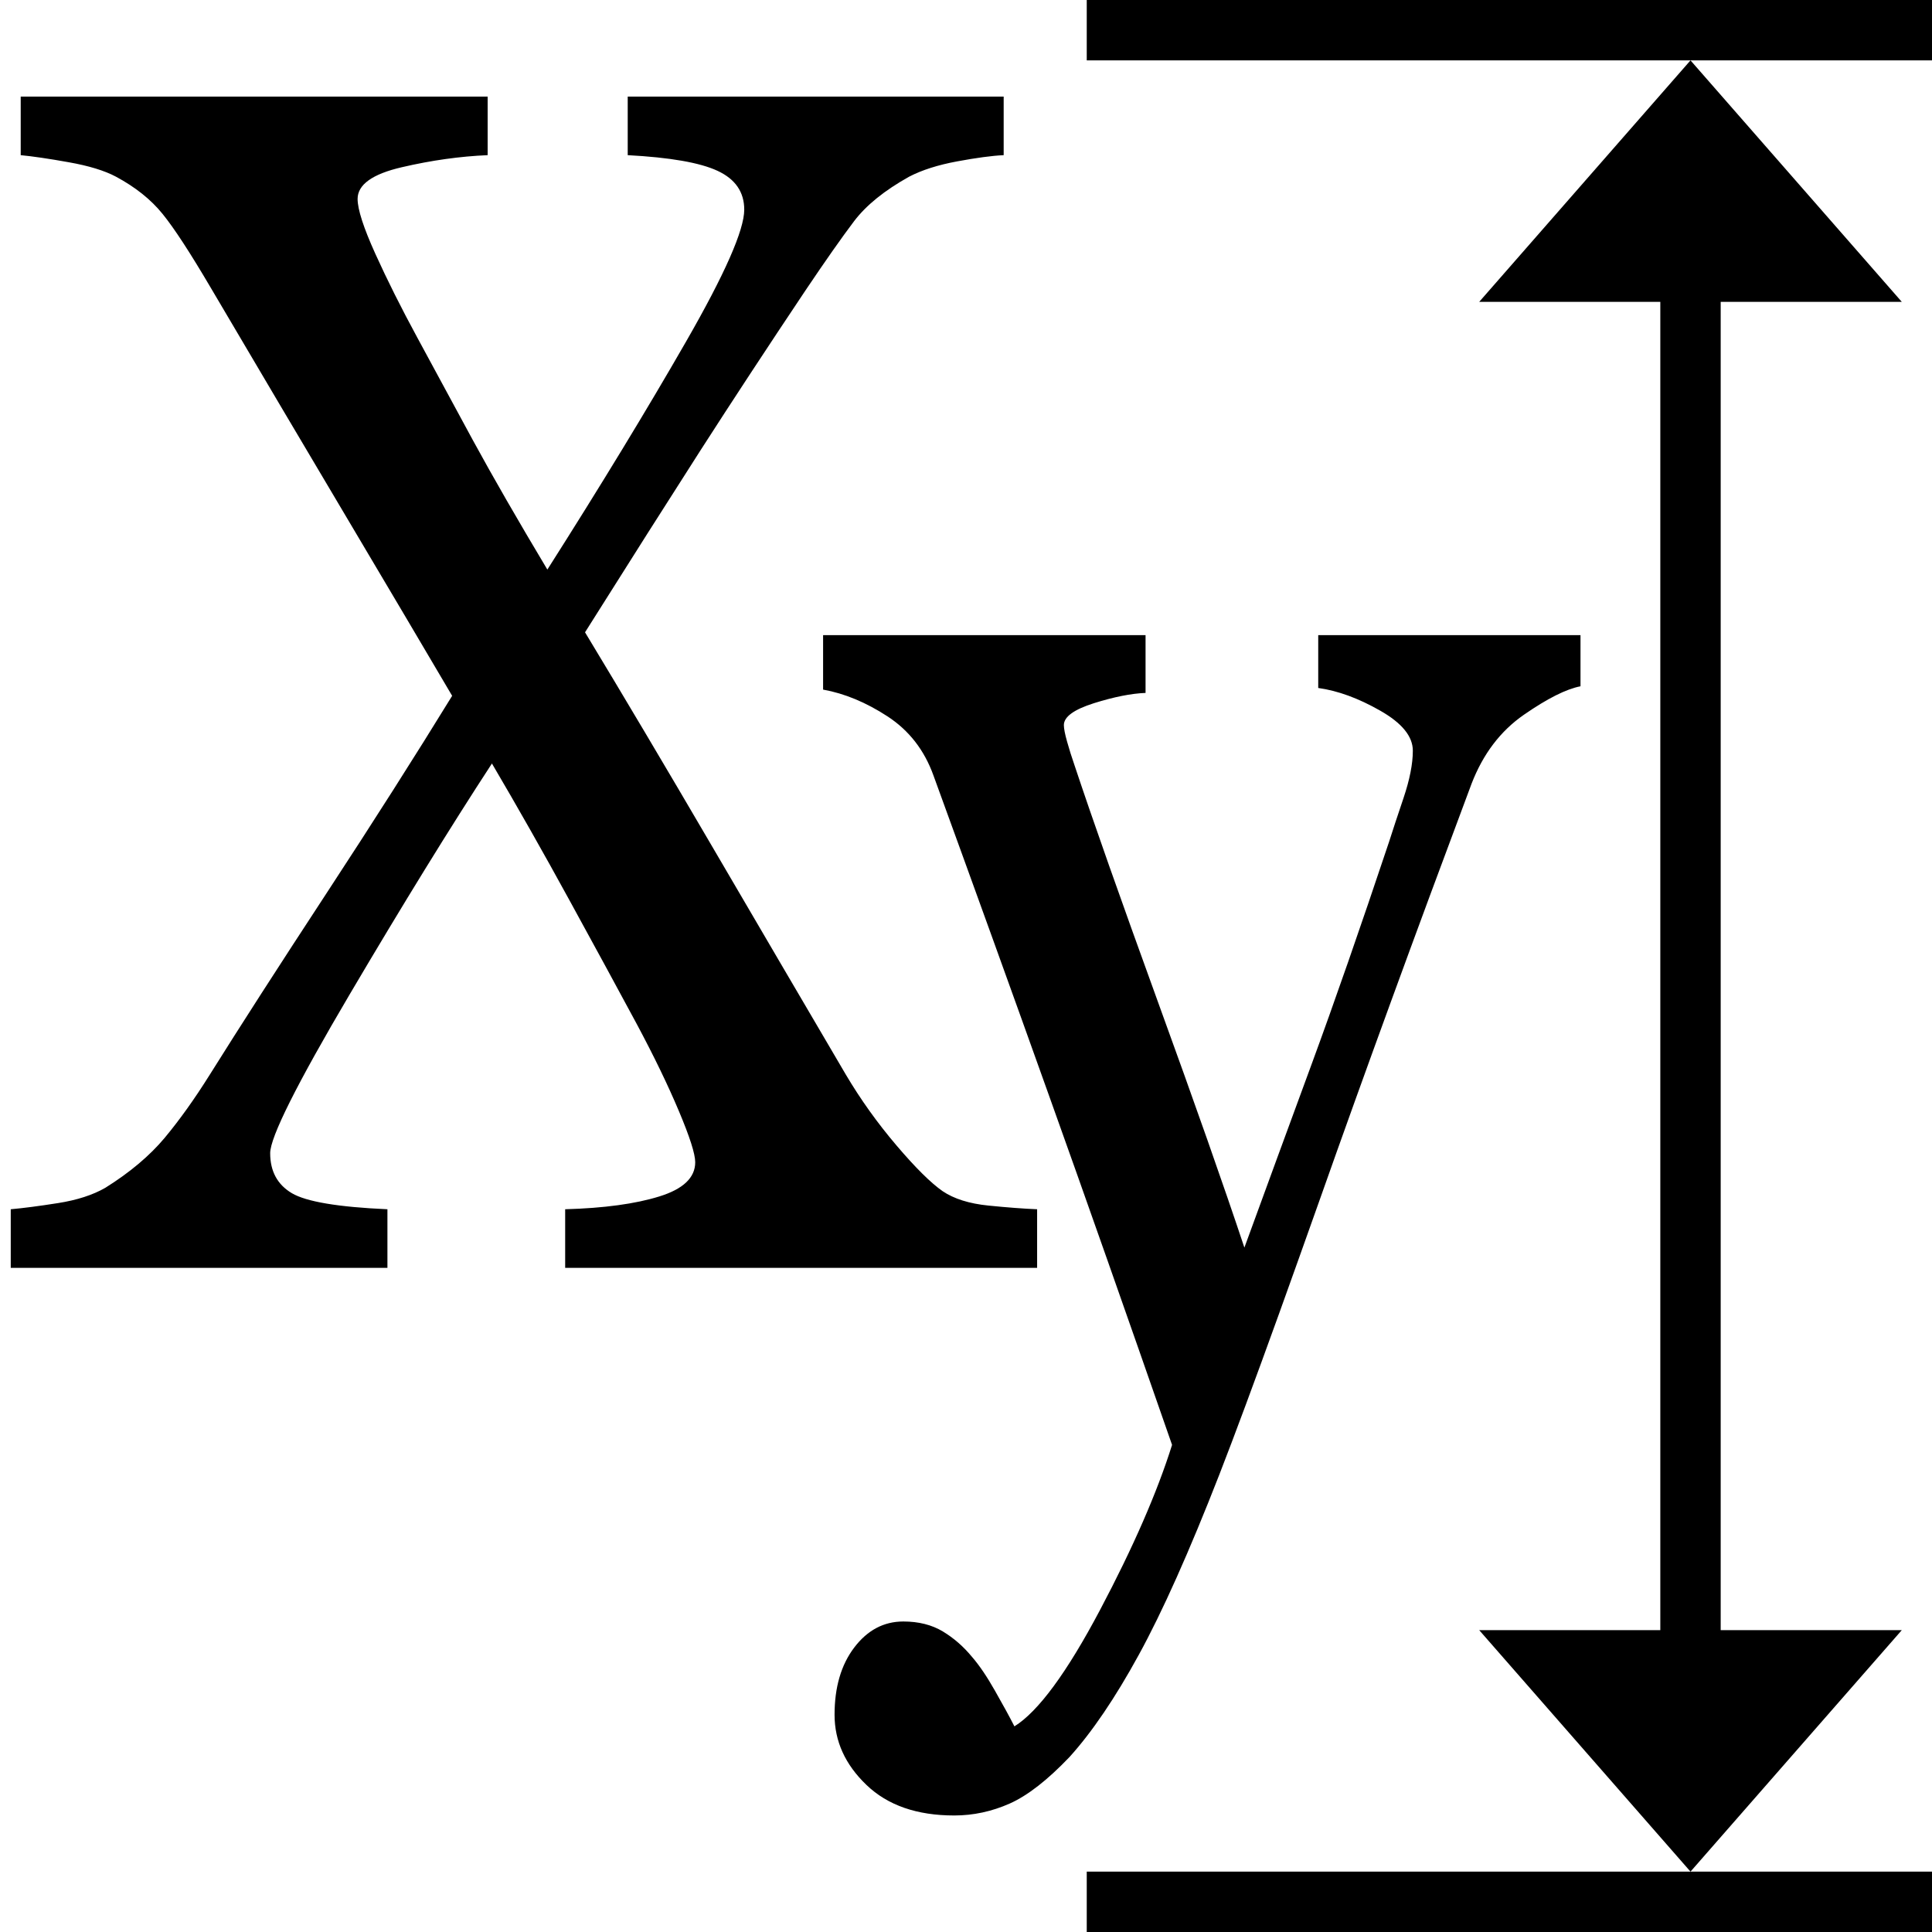
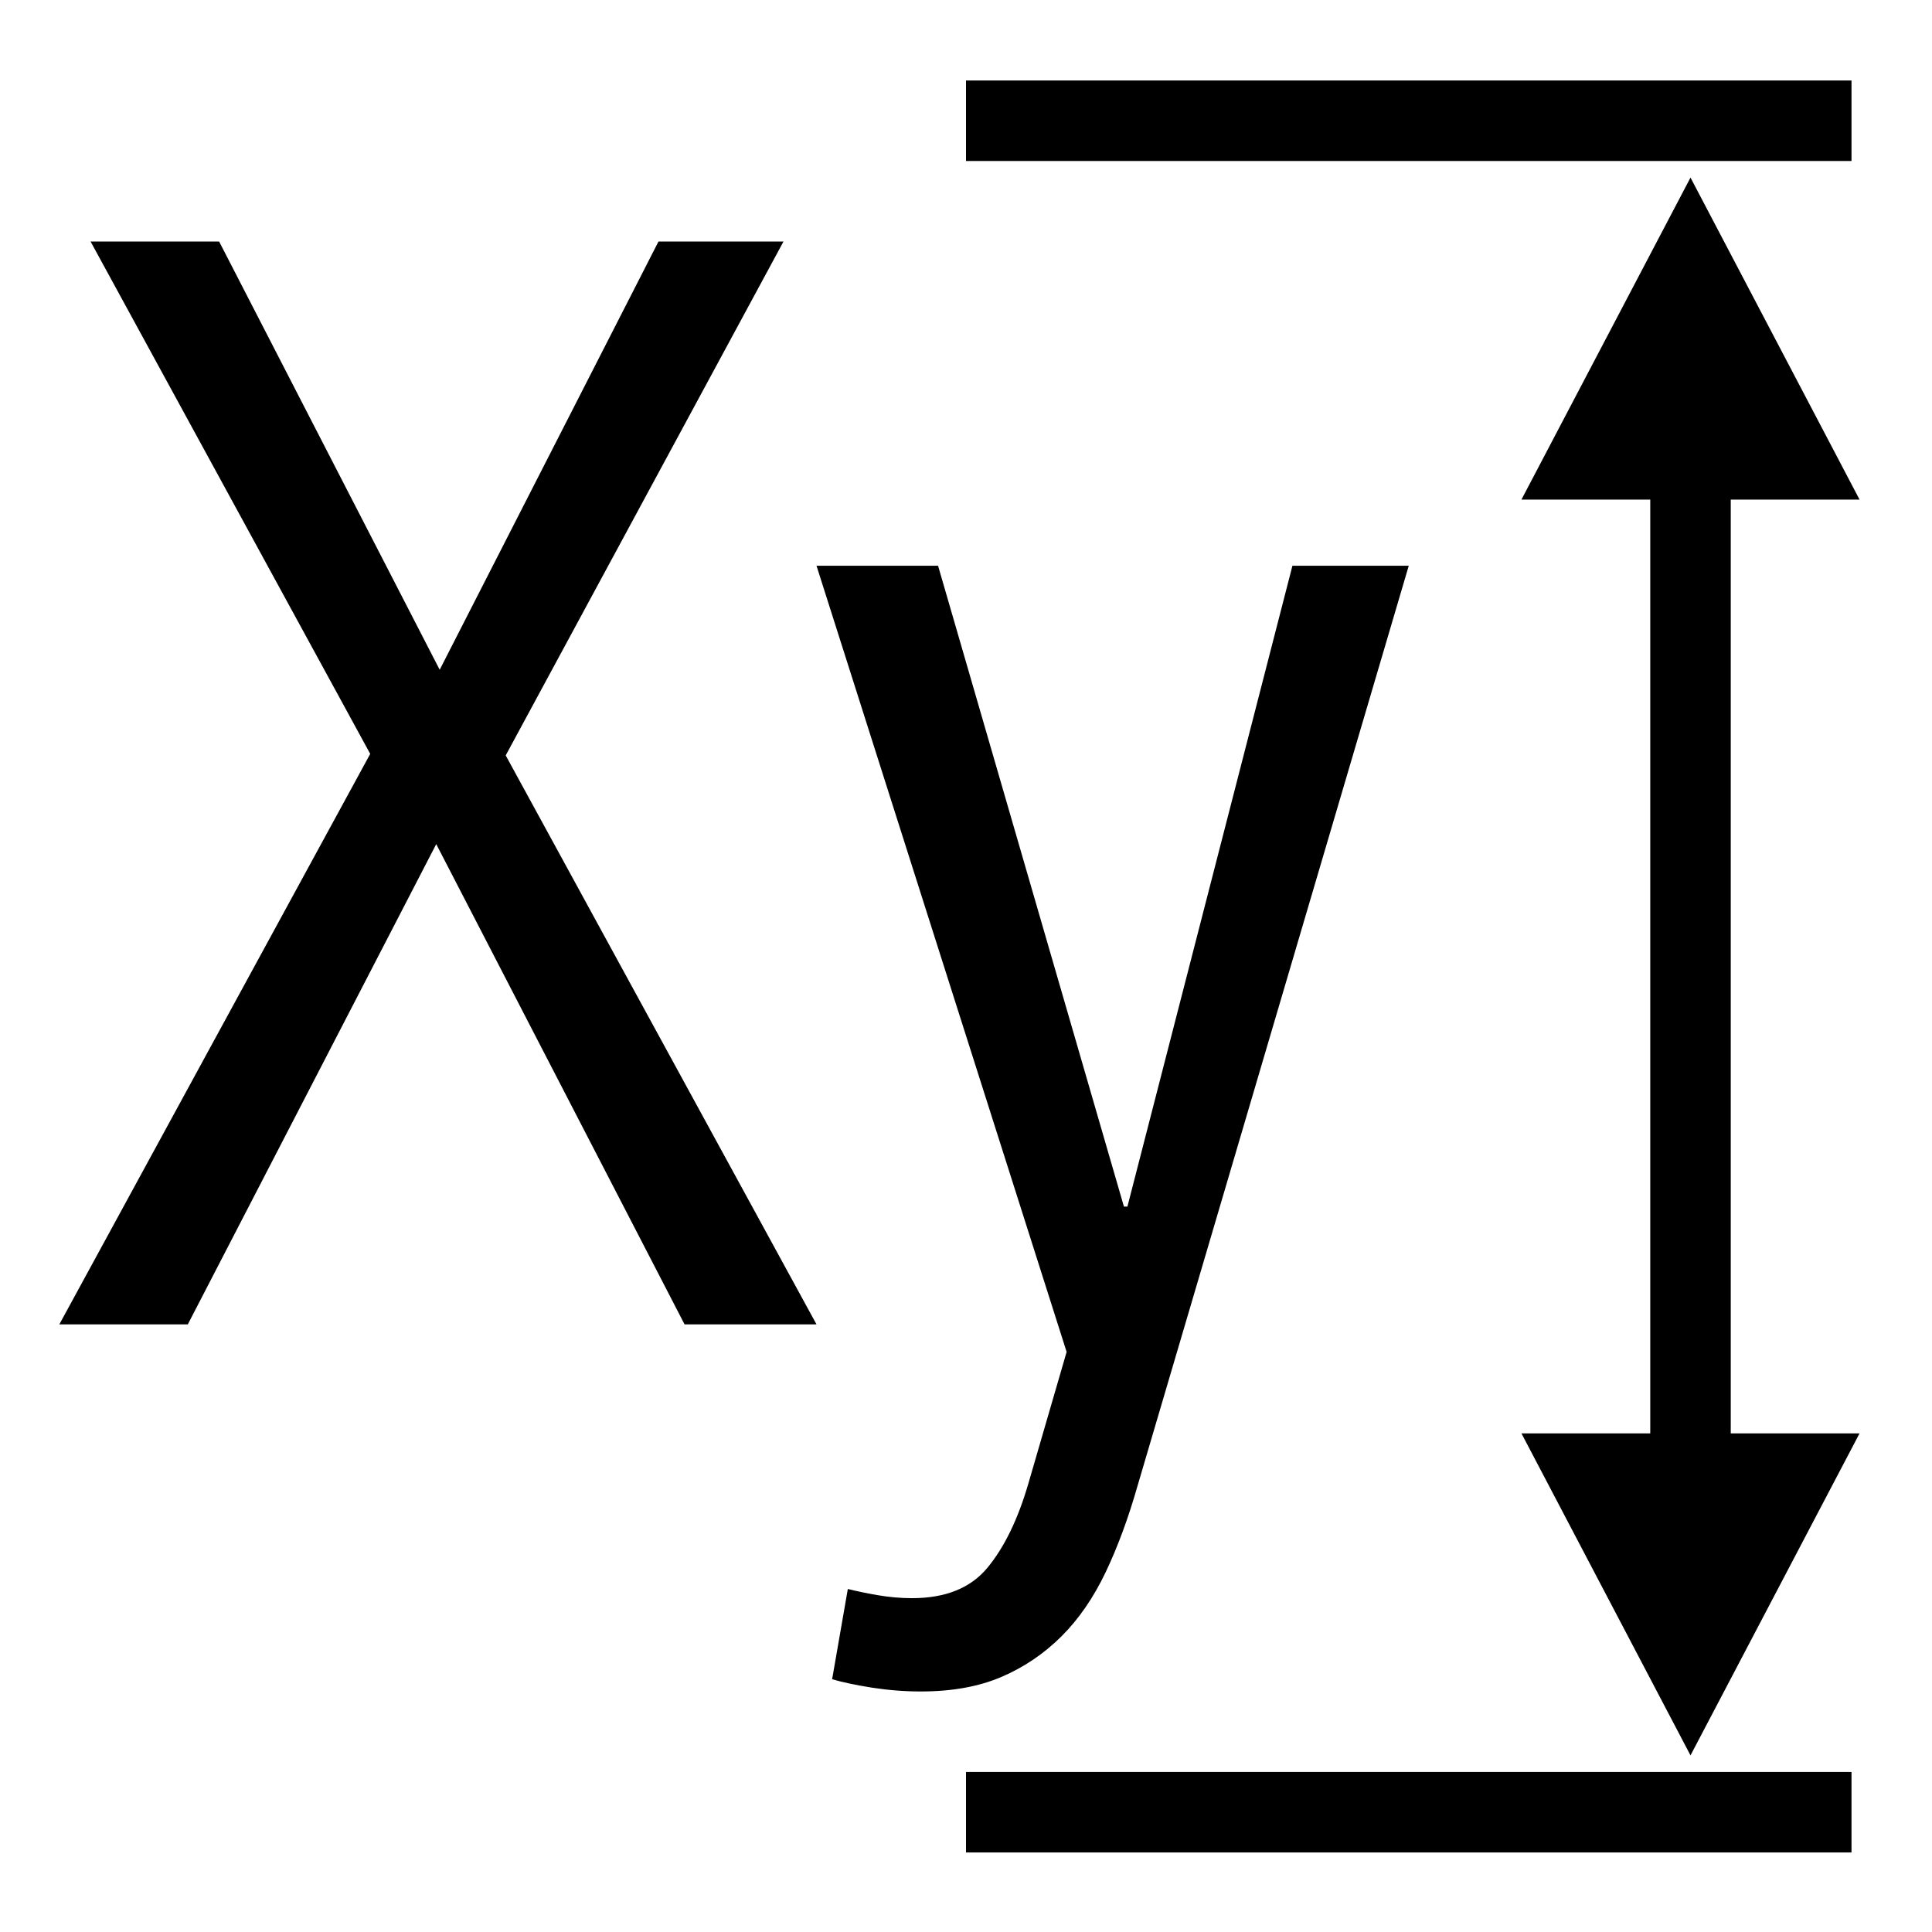
- <svg xmlns="http://www.w3.org/2000/svg" width="32px" height="32px" viewBox="0 0 32 32" version="1.1">
+ <svg xmlns="http://www.w3.org/2000/svg" width="24px" height="24px" viewBox="0 0 24 24" version="1.1">
  <description>Created with Sketch (http://www.bohemiancoding.com/sketch)</description>
  <defs />
  <g id="Page-1" stroke="none" stroke-width="1" fill="none" fill-rule="evenodd">
    <g id="fontsize" fill="#000000">
-       <path d="M17.178,21 L9.361,21 L9.361,20.029 C10.004,20.011 10.524,19.94 10.92,19.817 C11.317,19.694 11.515,19.505 11.515,19.25 C11.515,19.113 11.425,18.831 11.244,18.402 C11.064,17.974 10.832,17.495 10.55,16.967 C10.236,16.383 9.863,15.698 9.431,14.909 C9,14.121 8.572,13.367 8.148,12.646 C7.457,13.704 6.672,14.978 5.793,16.468 C4.914,17.958 4.475,18.835 4.475,19.1 C4.475,19.4 4.595,19.621 4.834,19.763 C5.073,19.904 5.601,19.993 6.417,20.029 L6.417,21 L0.178,21 L0.178,20.029 C0.382,20.011 0.643,19.977 0.961,19.927 C1.278,19.877 1.539,19.792 1.744,19.674 C2.152,19.419 2.479,19.143 2.727,18.847 C2.974,18.55 3.223,18.202 3.474,17.801 C3.976,16.999 4.62,15.998 5.405,14.8 C6.19,13.601 6.884,12.51 7.489,11.525 C7.033,10.751 6.453,9.769 5.746,8.579 C5.04,7.39 4.286,6.116 3.486,4.758 C3.148,4.184 2.884,3.778 2.691,3.541 C2.499,3.304 2.242,3.099 1.92,2.926 C1.732,2.826 1.471,2.746 1.137,2.687 C0.804,2.627 0.539,2.589 0.343,2.57 L0.343,1.6 L8.077,1.6 L8.077,2.57 C7.622,2.589 7.149,2.655 6.659,2.769 C6.168,2.882 5.923,3.058 5.923,3.295 C5.923,3.468 6.021,3.771 6.217,4.204 C6.413,4.637 6.645,5.1 6.912,5.592 C7.187,6.102 7.493,6.667 7.83,7.287 C8.168,7.907 8.58,8.622 9.066,9.434 C9.953,8.039 10.718,6.781 11.362,5.66 C12.006,4.539 12.327,3.81 12.327,3.473 C12.327,3.181 12.18,2.967 11.886,2.83 C11.592,2.693 11.095,2.607 10.397,2.57 L10.397,1.6 L16.624,1.6 L16.624,2.57 C16.428,2.579 16.171,2.614 15.853,2.673 C15.535,2.732 15.271,2.816 15.059,2.926 C14.65,3.154 14.346,3.4 14.146,3.664 C13.946,3.928 13.677,4.311 13.34,4.812 C12.712,5.751 12.133,6.633 11.603,7.458 C11.074,8.283 10.436,9.288 9.69,10.473 C10.318,11.512 11.019,12.692 11.792,14.014 C12.565,15.335 13.304,16.598 14.011,17.801 C14.254,18.211 14.533,18.601 14.847,18.97 C15.161,19.339 15.416,19.592 15.612,19.729 C15.8,19.856 16.053,19.936 16.371,19.968 C16.689,20 16.958,20.02 17.178,20.029 C17.178,20.029 16.958,20.02 17.178,20.029 L17.178,21 Z M14.149,27.288 C14.367,27.001 14.638,26.857 14.962,26.857 C15.215,26.857 15.433,26.912 15.615,27.021 C15.797,27.131 15.959,27.272 16.101,27.445 C16.22,27.582 16.347,27.769 16.481,28.006 C16.616,28.243 16.723,28.439 16.802,28.594 C17.197,28.348 17.67,27.705 18.22,26.666 C18.77,25.627 19.167,24.715 19.413,23.932 C18.661,21.771 17.981,19.839 17.371,18.135 C16.762,16.43 16.125,14.667 15.461,12.844 C15.31,12.424 15.057,12.099 14.701,11.866 C14.345,11.634 13.989,11.486 13.633,11.422 L13.633,10.52 L18.974,10.52 L18.974,11.477 C18.736,11.486 18.451,11.543 18.119,11.647 C17.787,11.752 17.621,11.873 17.621,12.01 C17.621,12.064 17.638,12.156 17.674,12.283 C17.71,12.411 17.751,12.543 17.799,12.68 C18.099,13.582 18.558,14.883 19.175,16.583 C19.793,18.283 20.271,19.643 20.611,20.664 C20.967,19.689 21.337,18.679 21.721,17.636 C22.105,16.592 22.534,15.359 23.009,13.938 C23.064,13.764 23.143,13.525 23.246,13.22 C23.349,12.914 23.401,12.652 23.401,12.434 C23.401,12.197 23.221,11.976 22.861,11.771 C22.5,11.565 22.158,11.44 21.834,11.395 L21.834,10.52 L26.178,10.52 L26.178,11.367 C25.94,11.413 25.628,11.57 25.24,11.839 C24.852,12.108 24.564,12.488 24.374,12.98 C23.432,15.496 22.595,17.788 21.864,19.857 C21.617,20.554 21.39,21.189 21.184,21.762 C20.777,22.89 20.448,23.777 20.196,24.424 C19.698,25.7 19.253,26.696 18.861,27.411 C18.469,28.127 18.087,28.689 17.716,29.1 C17.352,29.482 17.021,29.74 16.725,29.872 C16.428,30.004 16.121,30.07 15.805,30.07 C15.188,30.07 14.703,29.902 14.351,29.564 C13.999,29.227 13.823,28.84 13.823,28.402 C13.823,27.947 13.931,27.575 14.149,27.288 Z M14.149,27.288" id="Xy" />
-       <path d="M17,15.5 L17,12.5 L13,16 L17,19.5 L17,16.5 L39,16.5 L39,19.5 L43,16 L39,12.5 L39,15.5 L17,15.5 Z M17,15.5" id="dimension-arrow" transform="translate(28, 16) rotate(-90) translate(-28, -16) " />
-       <rect d="M24.5,-6.5 L24.5,7.5 L25.5,7.5 L25.5,-6.5 L24.5,-6.5 Z M24.5,-6.5" id="right-leader" transform="translate(25, 0.5) rotate(-90) translate(-25, -0.5) " x="24.5" y="-6.5" width="1" height="14" />
-       <rect d="M24.5,24.5 L24.5,38.5 L25.5,38.5 L25.5,24.5 L24.5,24.5 Z M24.5,24.5" id="right-leader" transform="translate(25, 31.5) rotate(-90) translate(-25, -31.5) " x="24.5" y="24.5" width="1" height="14" />
+       <path d="M15.2,11.506 L15.2,9.906 L11.2,12.006 L15.2,14.106 L15.2,12.506 L26.8,12.506 L26.8,14.106 L30.8,12.006 L26.8,9.906 L26.8,11.506 L15.2,11.506 Z M15.2,11.506" id="dimension-arrow" transform="translate(21, 12.006) rotate(-90) translate(-21, -12.006) " />
+       <rect d="M12,1 L12,2 L23,2 L23,1 L12,1 Z M12,1" id="Rectangle-30" x="12" y="1" width="11" height="1" />
+       <rect d="M12,22.012 L12,23.012 L23,23.012 L23,22.012 L12,22.012 Z M12,22.012" id="Rectangle-31" x="12" y="22.012" width="11" height="1" />
+       <path d="M8.504,16.452 L5.419,10.486 L2.333,16.452 L0.737,16.452 L4.599,9.365 L1.125,3 L2.722,3 L5.462,8.32 L8.18,3 L9.733,3 L6.282,9.384 L10.143,16.452 L8.504,16.452 Z M14.134,18.447 C14.019,18.852 13.886,19.213 13.735,19.53 C13.584,19.847 13.401,20.113 13.185,20.328 C12.969,20.543 12.721,20.711 12.441,20.831 C12.16,20.952 11.826,21.012 11.438,21.012 C11.236,21.012 11.035,20.996 10.834,20.965 C10.632,20.933 10.467,20.898 10.337,20.86 L10.532,19.739 C10.632,19.764 10.755,19.79 10.898,19.815 C11.042,19.84 11.186,19.853 11.33,19.853 C11.747,19.853 12.06,19.726 12.268,19.473 C12.477,19.22 12.646,18.871 12.775,18.428 L13.25,16.794 L10.143,7.028 L11.653,7.028 L13.962,14.989 L14.005,14.989 L16.055,7.028 L17.5,7.028 L14.134,18.447 Z M14.134,18.447" id="Xy" />
    </g>
  </g>
</svg>
